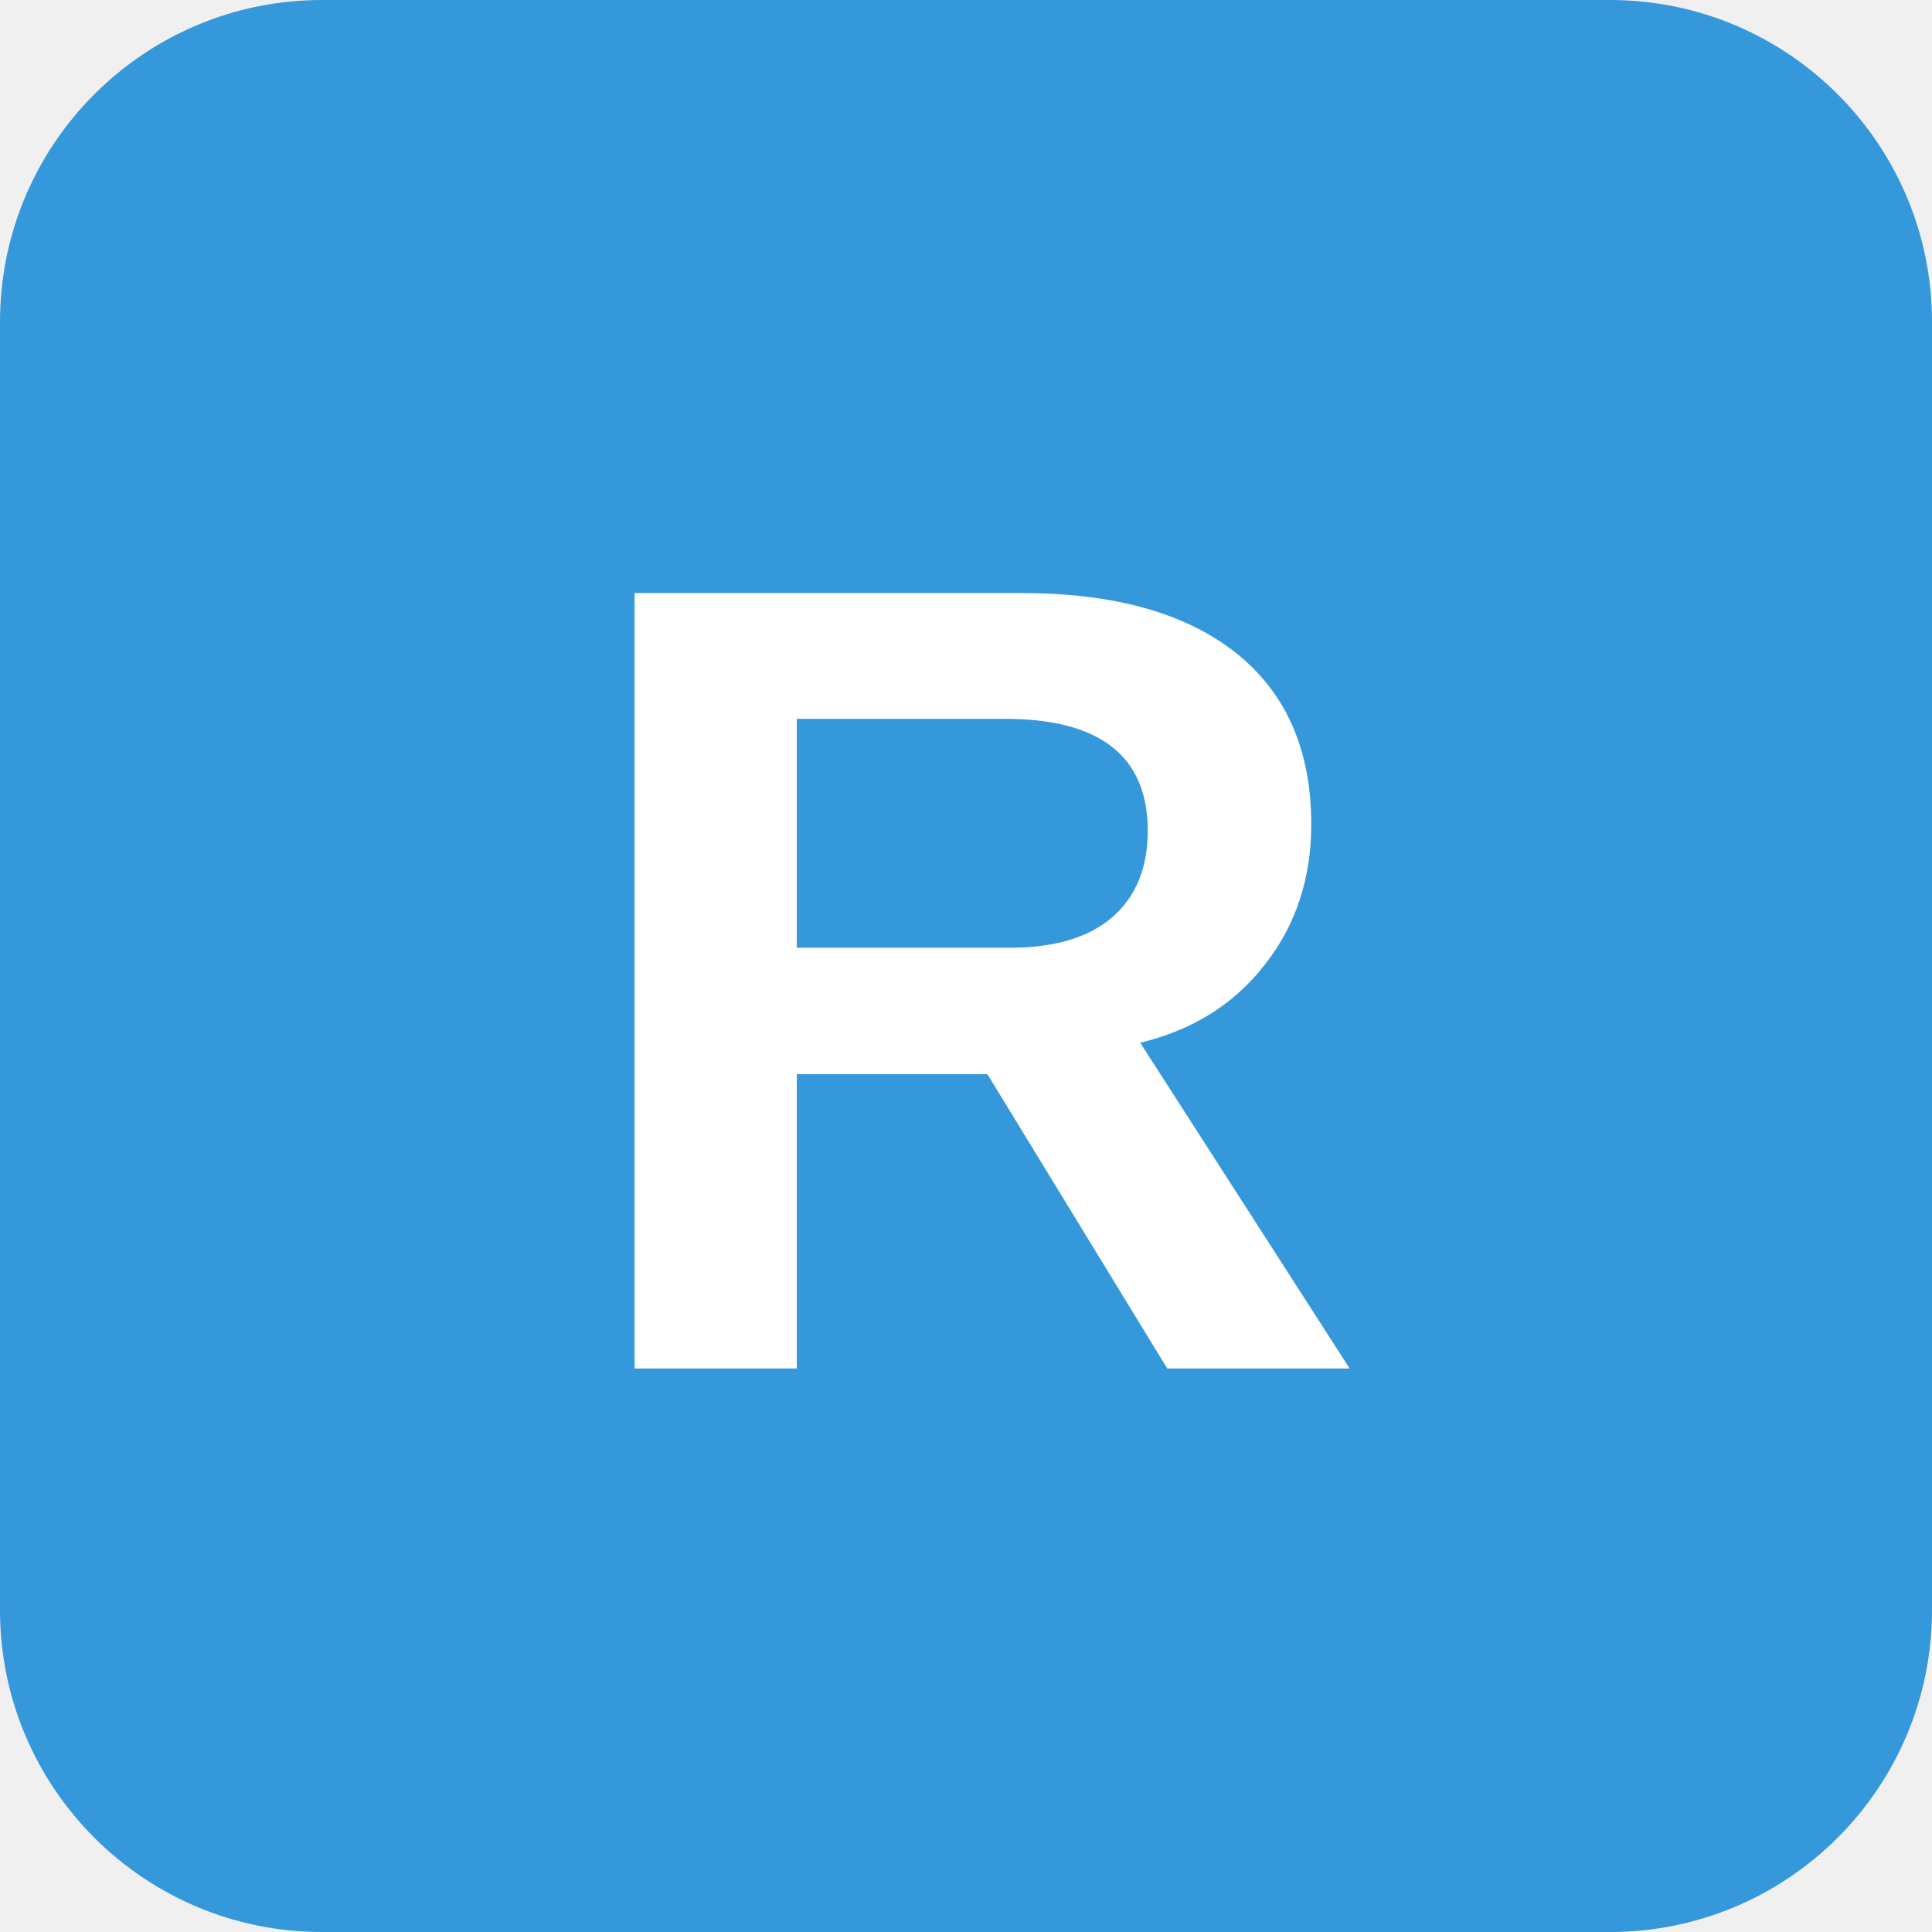
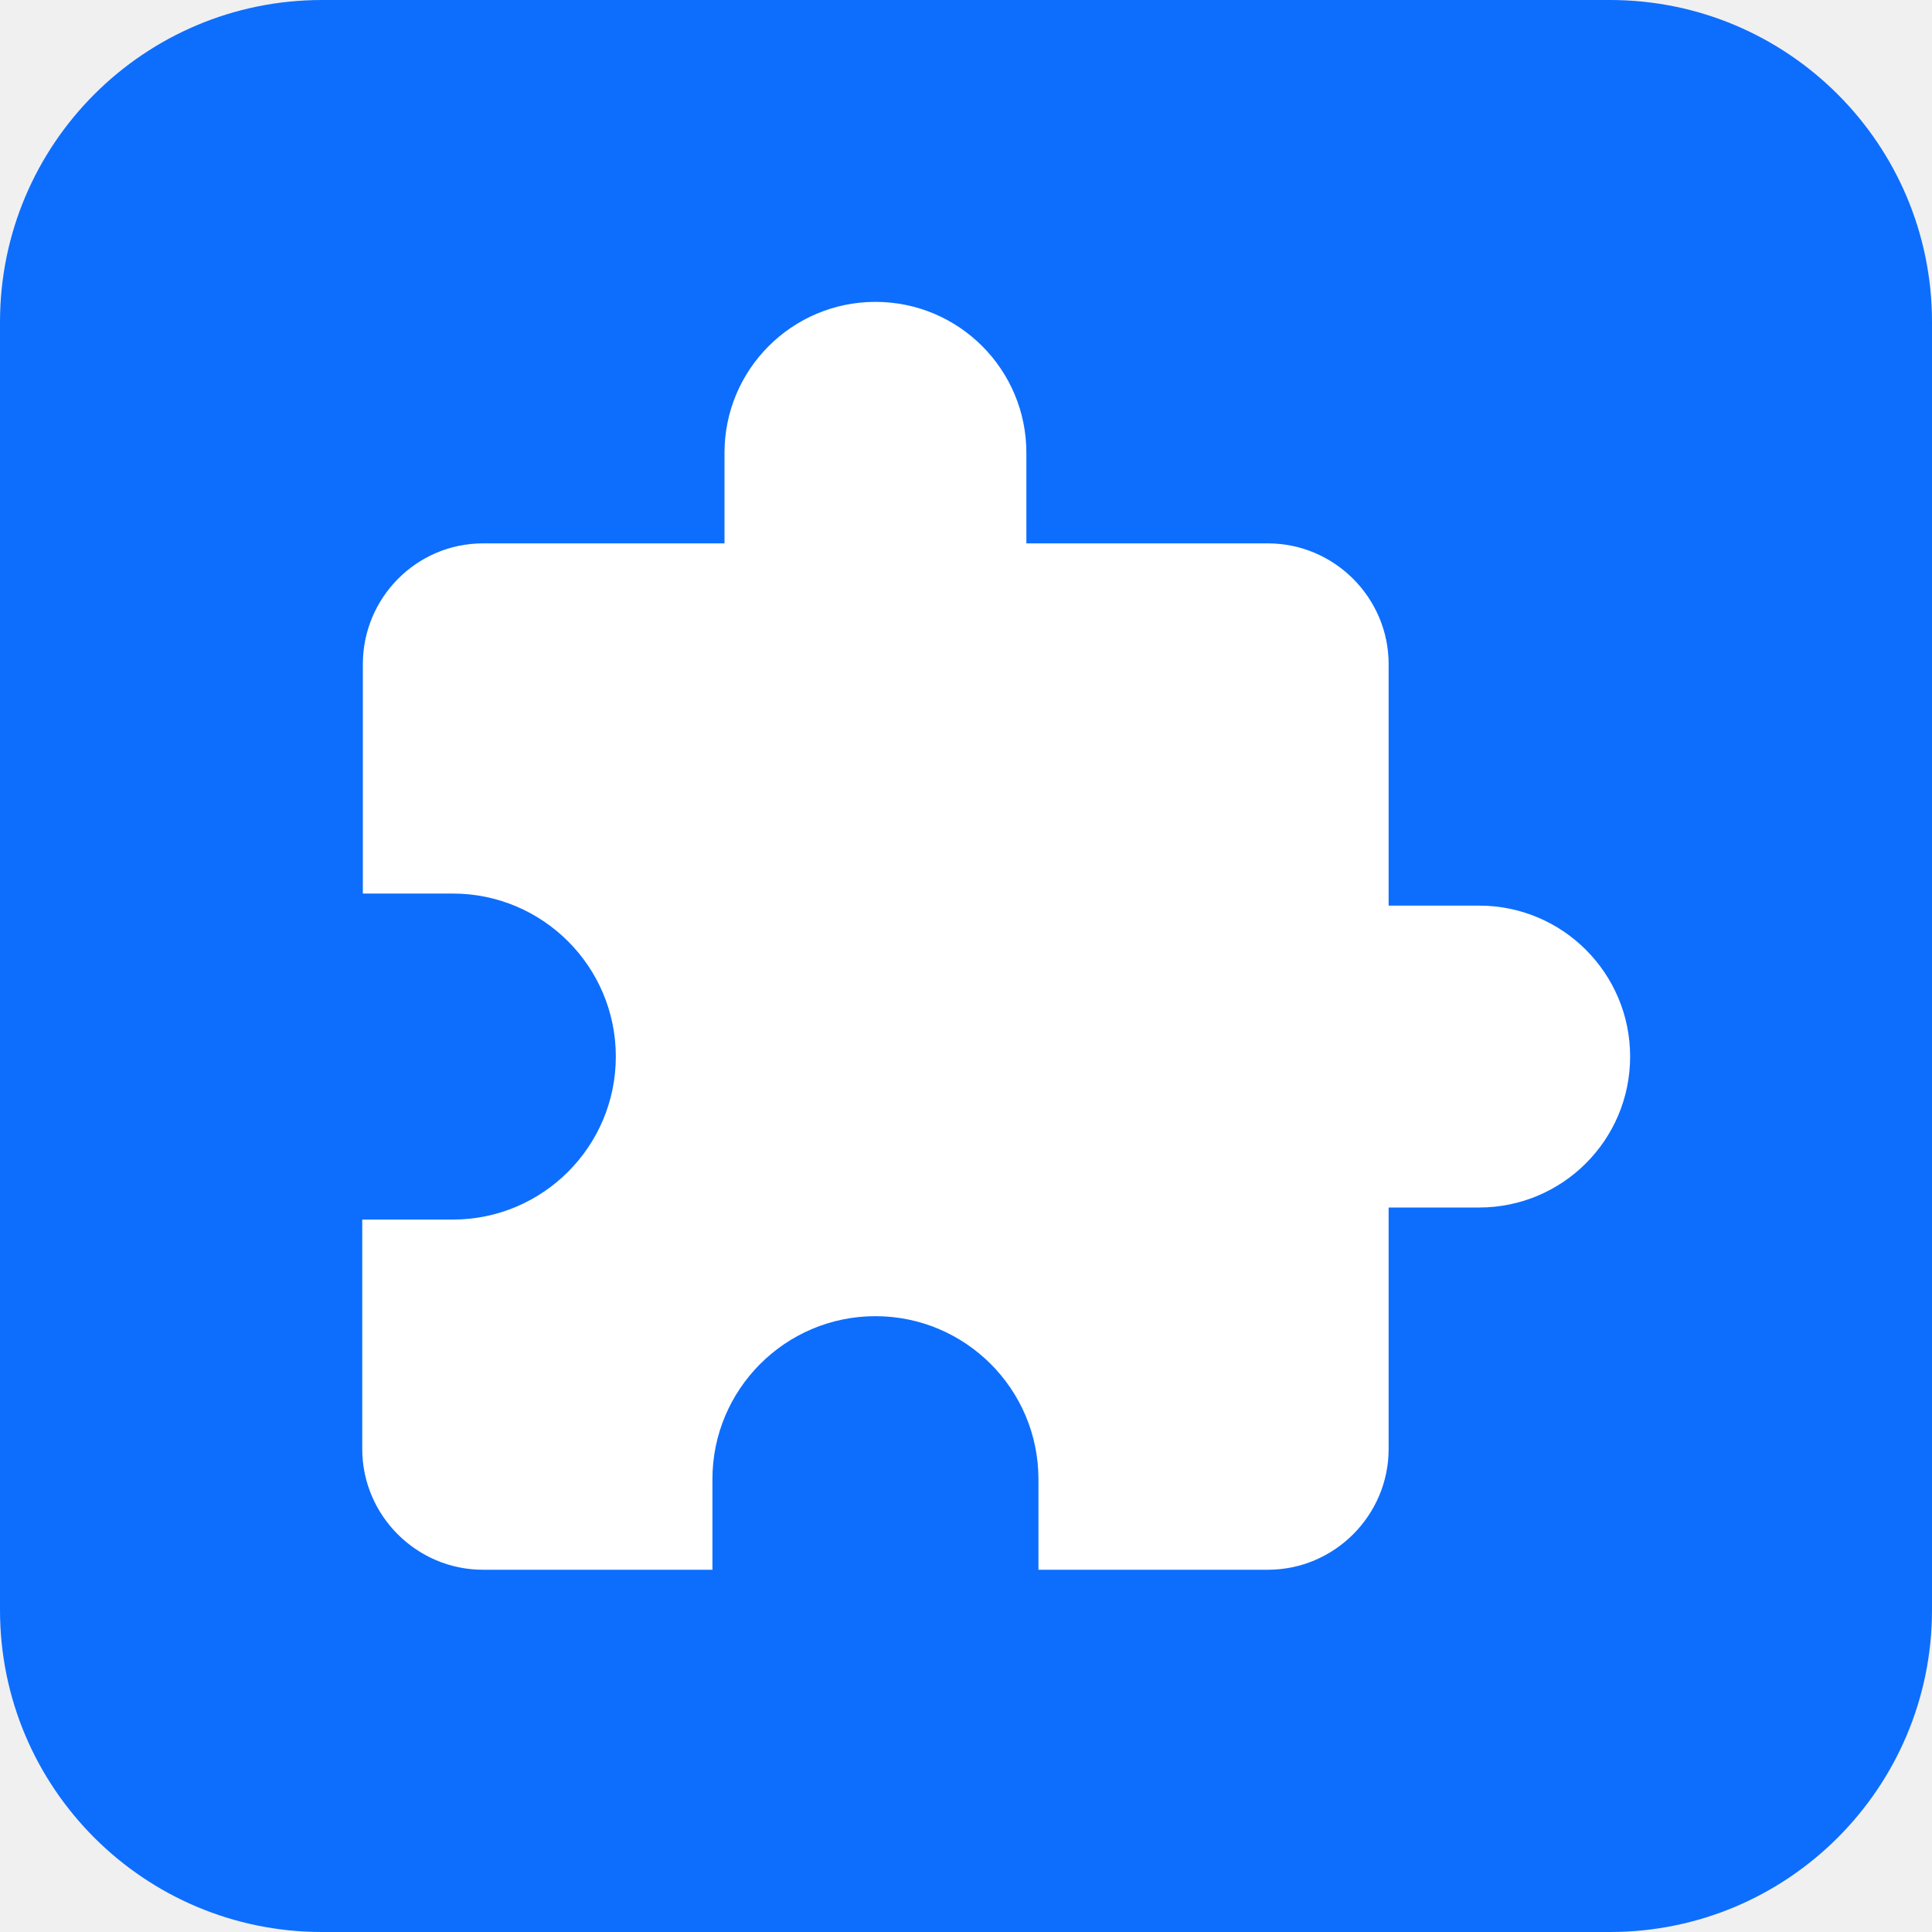
<svg xmlns="http://www.w3.org/2000/svg" width="48" height="48" viewBox="0 0 48 48">
-   <rect width="48" height="48" rx="8" fill="#3498db" />
-   <text x="24" y="34" text-anchor="middle" fill="white" font-size="28" font-family="Arial" font-weight="bold">R</text>
+   <rect width="48" height="48" rx="8" fill="#0d6efd" />
+   <path fill="white" transform="translate(6, 6) scale(1.5)" d="M20.5 11H19V7c0-1.1-.9-2-2-2h-4V3.5a2.5 2.5 0 0 0-5 0V5H4c-1.1 0-1.99.9-1.99 2v3.8H3.5c1.49 0 2.7 1.21 2.7 2.7s-1.21 2.7-2.7 2.7H2V20c0 1.1.9 2 2 2h3.8v-1.5c0-1.49 1.21-2.7 2.7-2.7s2.7 1.21 2.7 2.7V22H17c1.1 0 2-.9 2-2v-4h1.5a2.5 2.5 0 0 0 0-5z" />
</svg>
